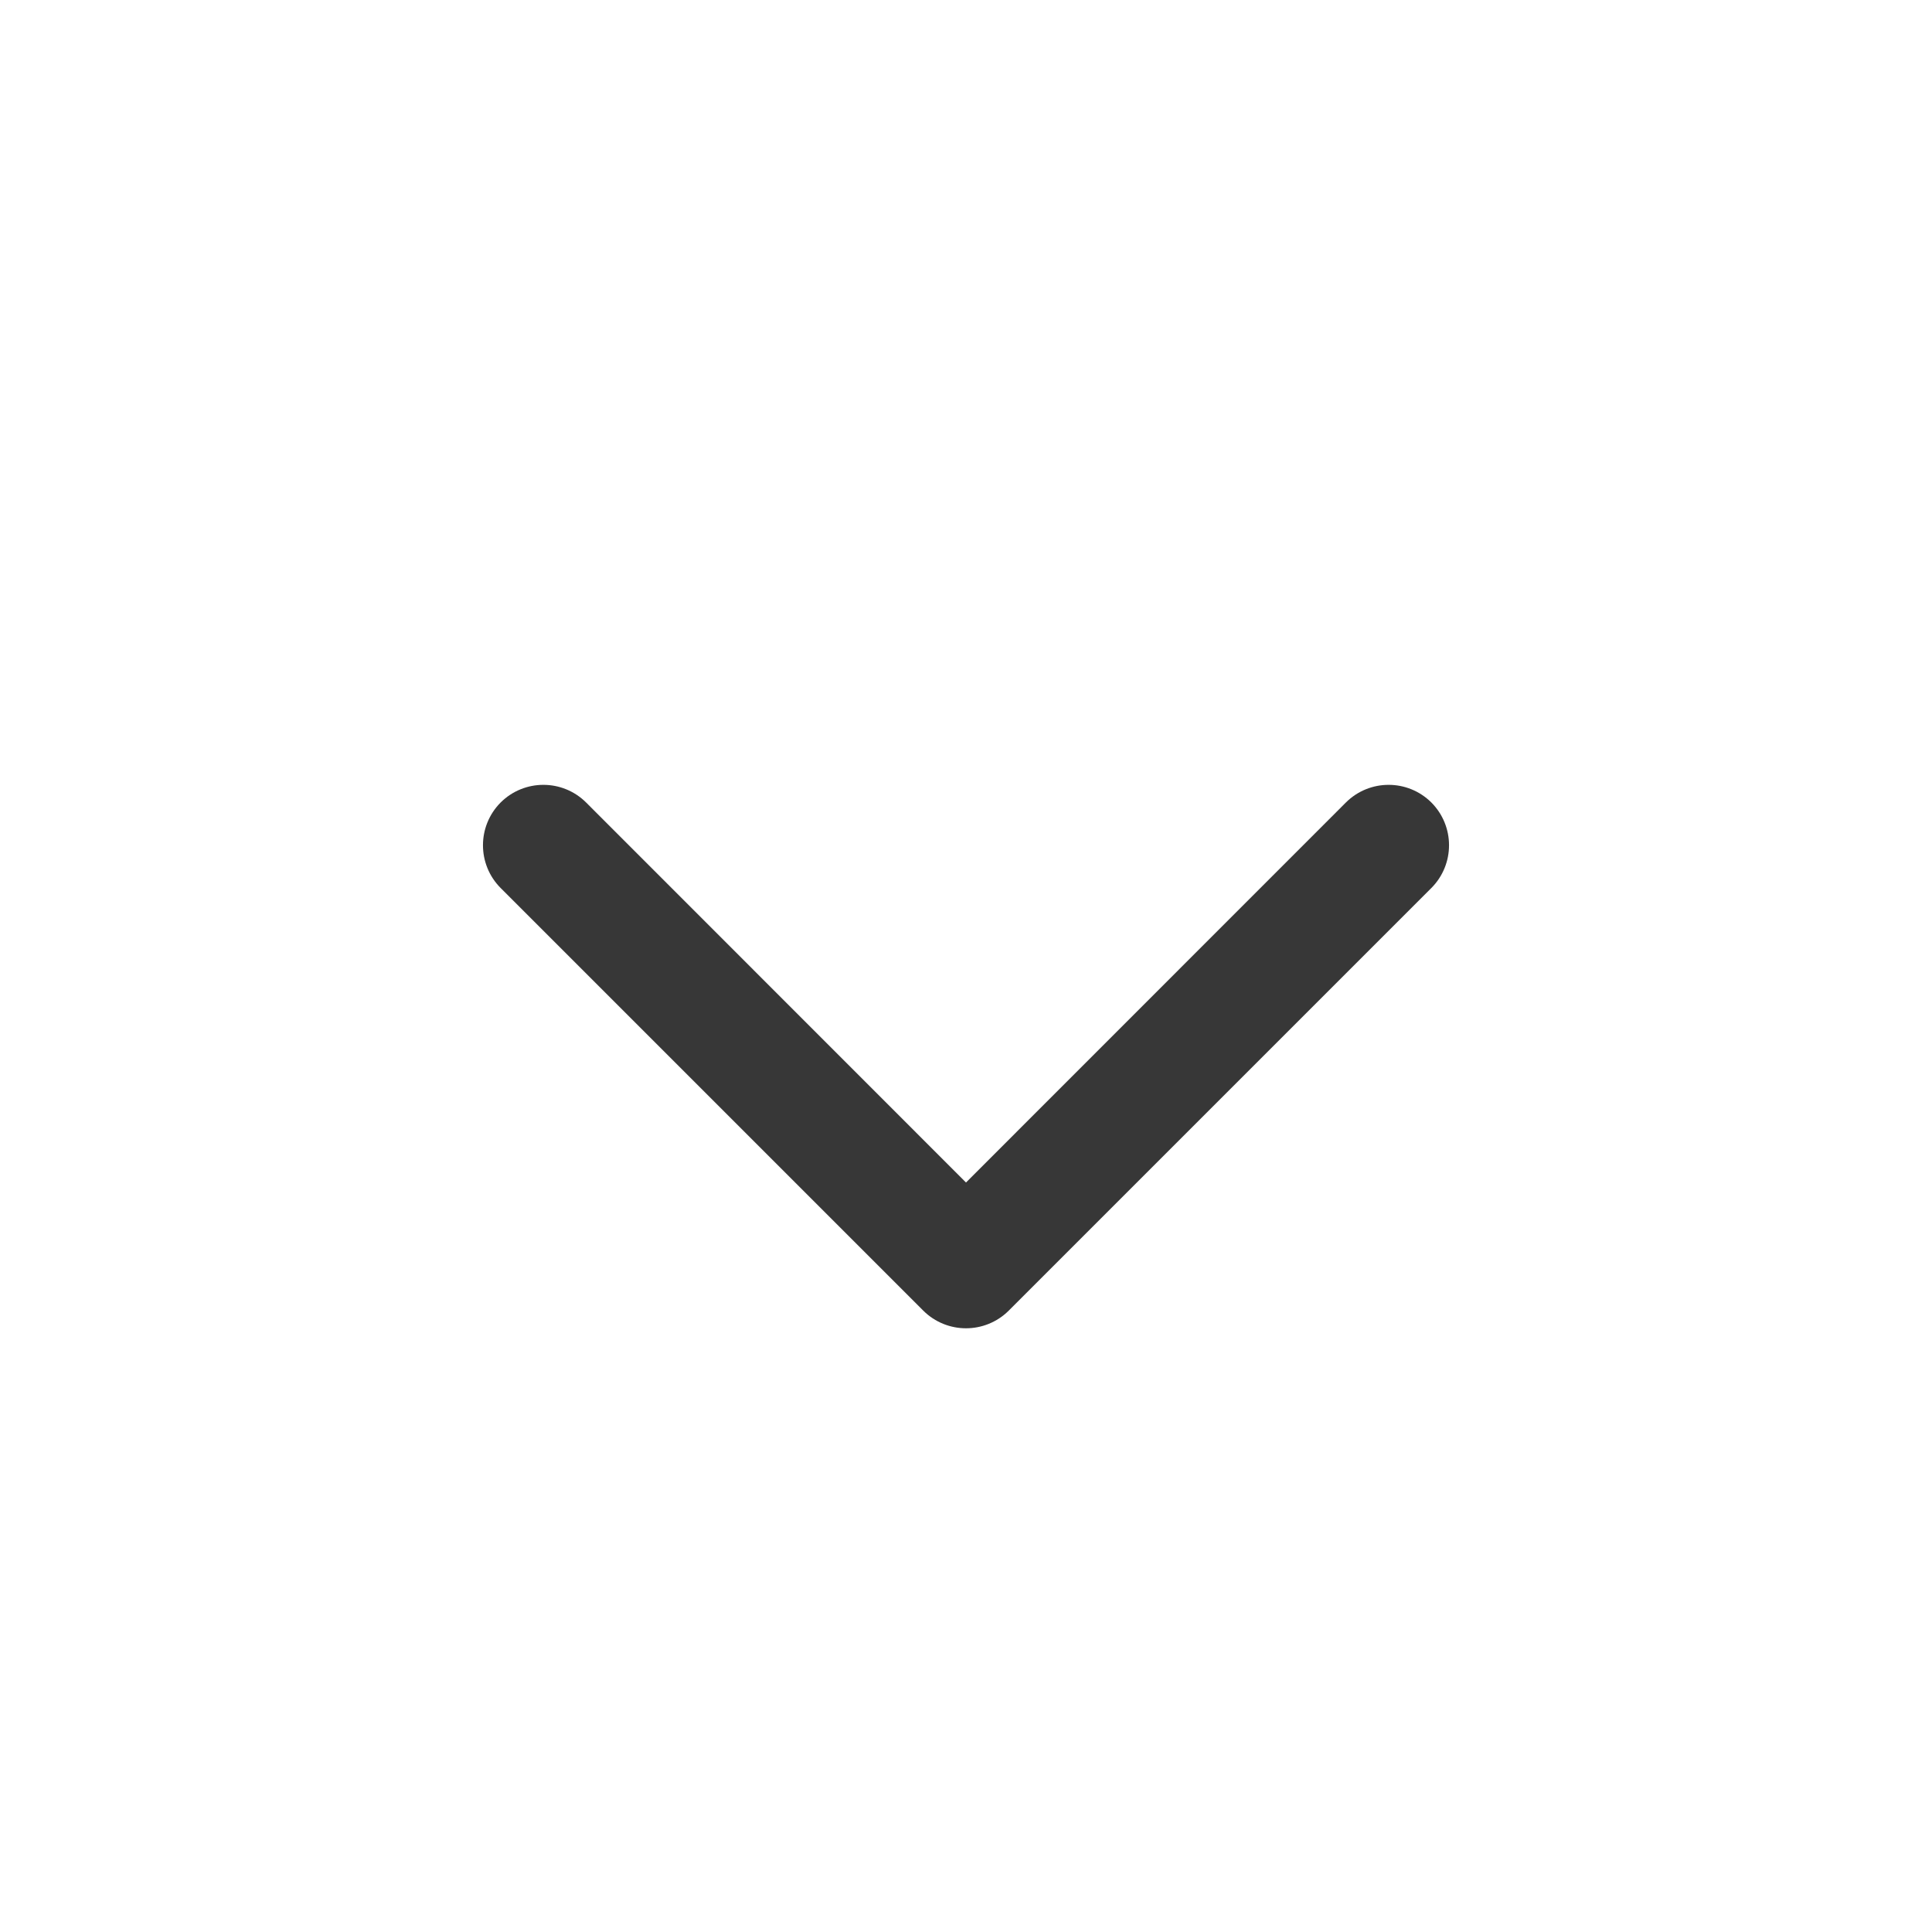
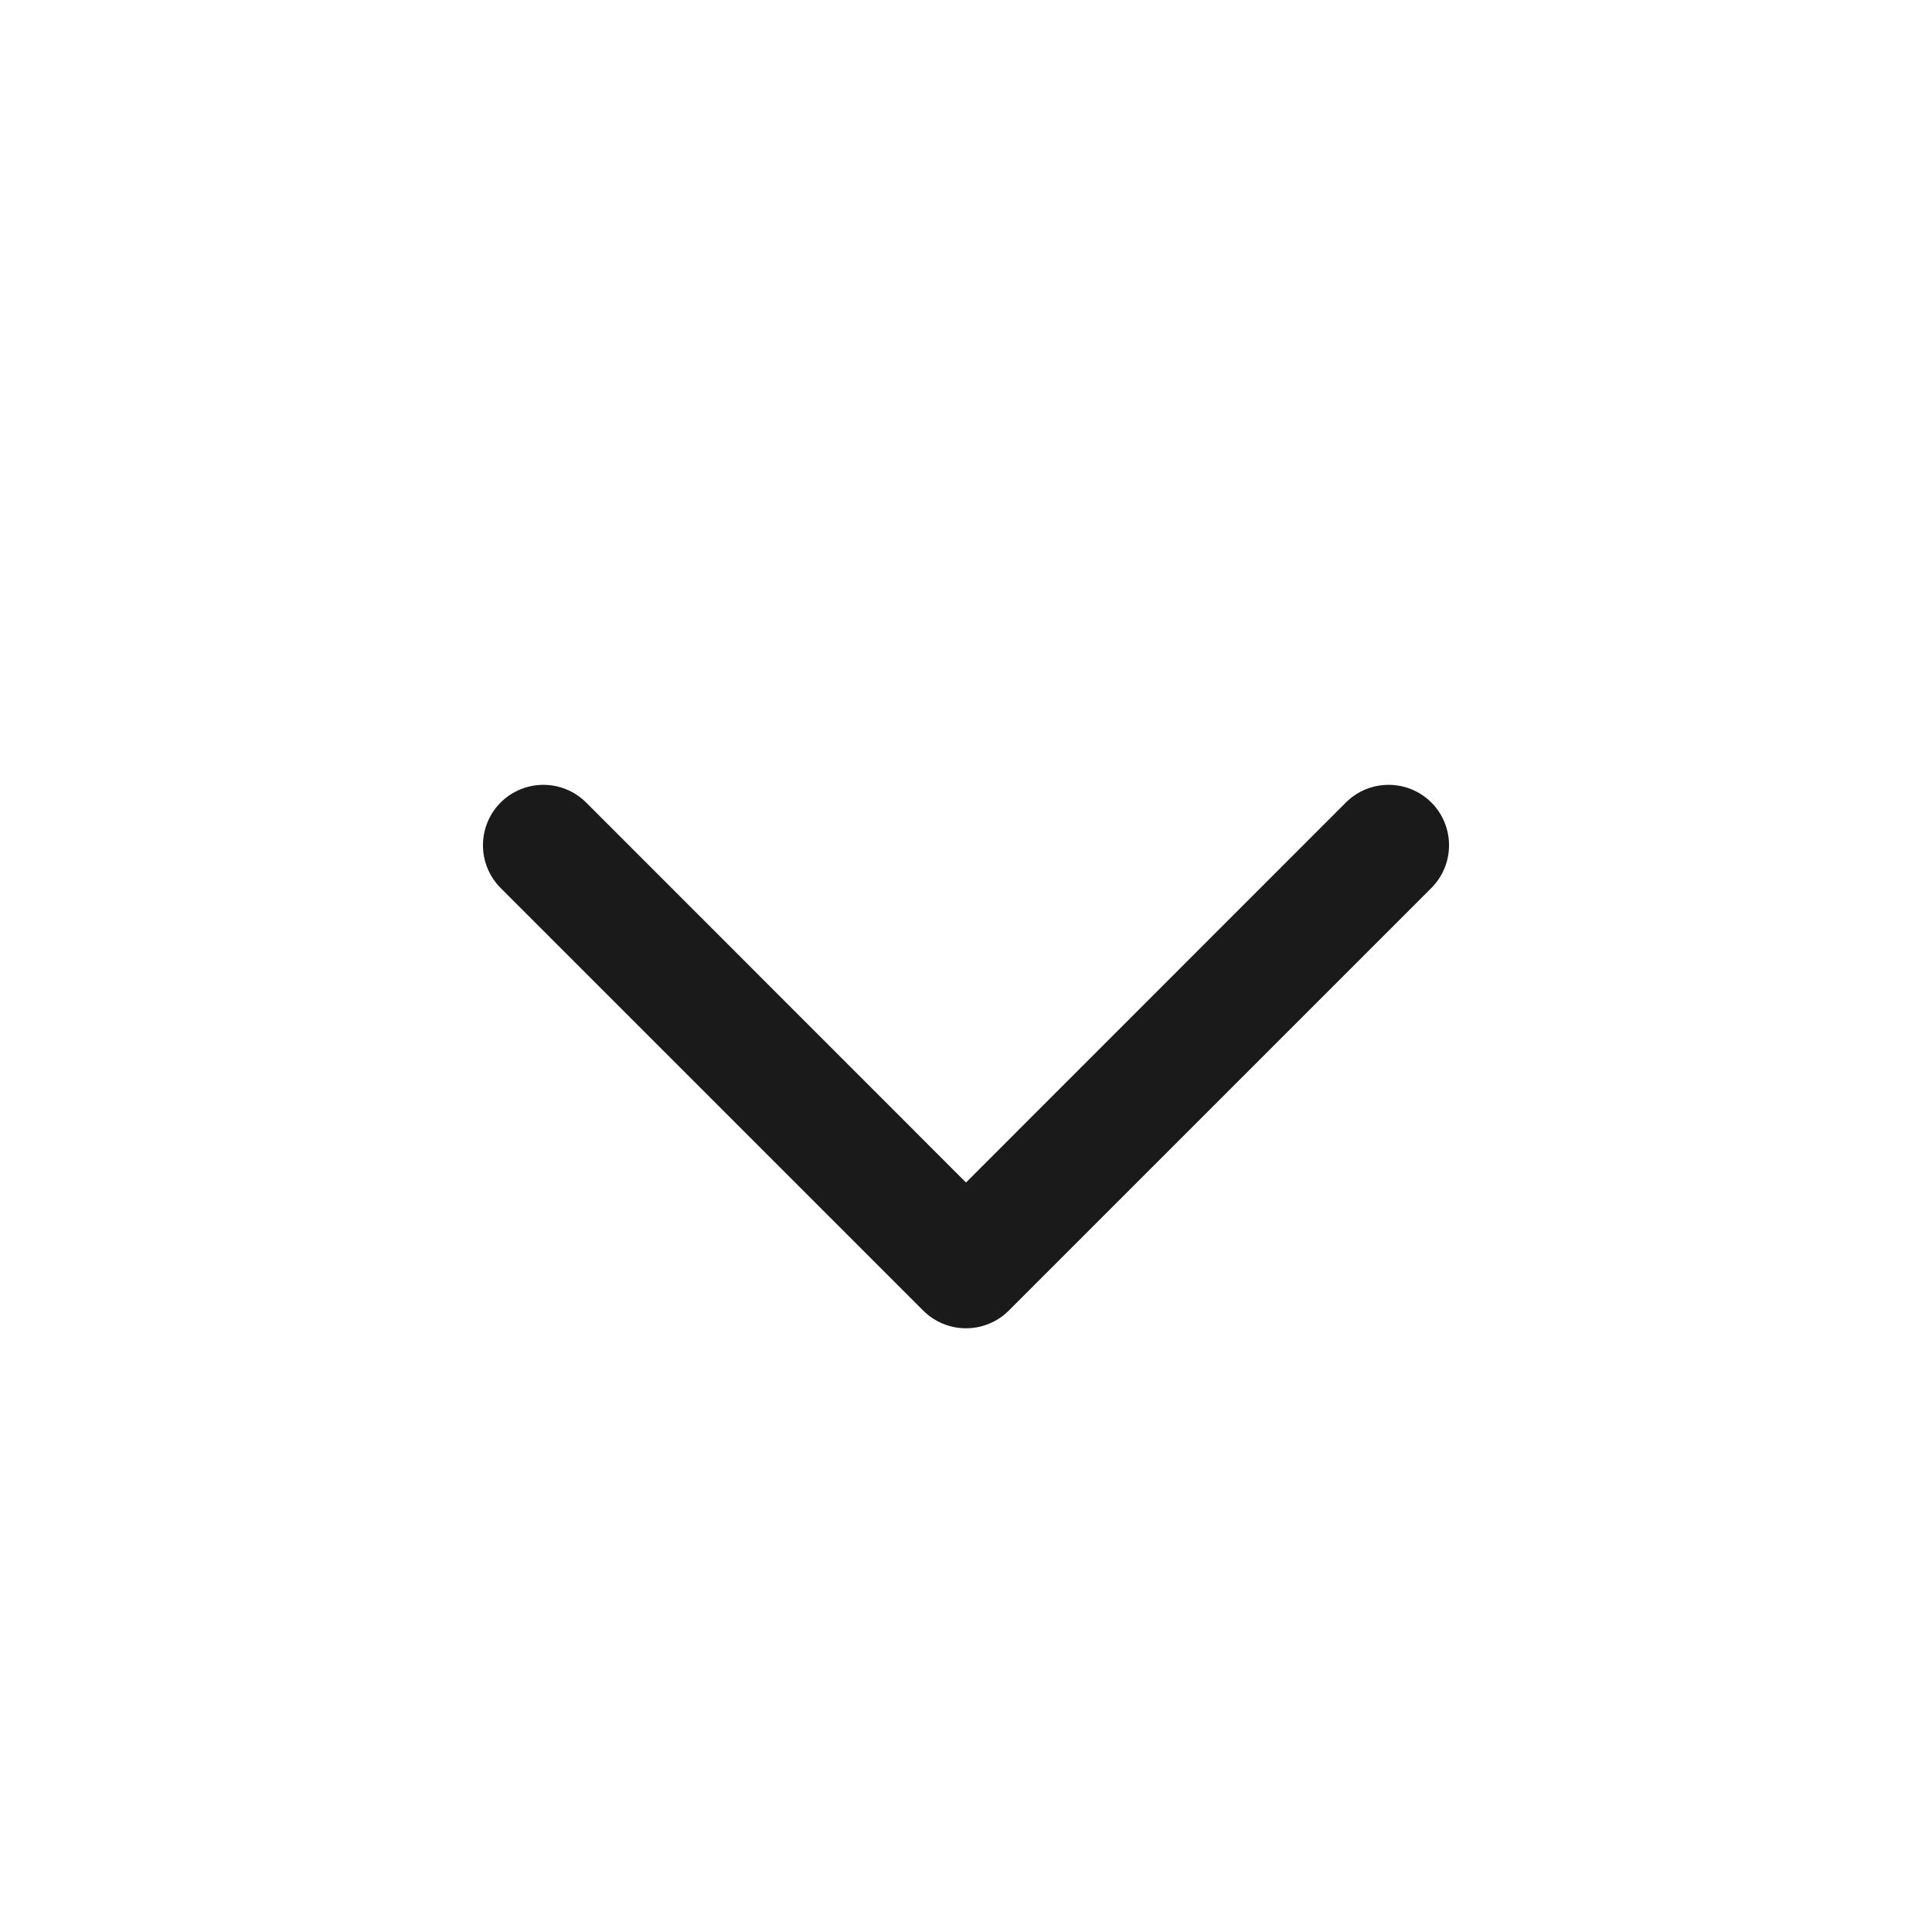
<svg xmlns="http://www.w3.org/2000/svg" width="16" height="16" viewBox="0 0 16 16" fill="none">
-   <path transform="translate(2 2)" d="M2.146 4.646C2.342 4.451 2.658 4.451 2.854 4.646L6 7.793L9.146 4.646C9.342 4.451 9.658 4.451 9.854 4.646C10.049 4.842 10.049 5.158 9.854 5.354L6.354 8.854C6.158 9.049 5.842 9.049 5.646 8.854L2.146 5.354C1.951 5.158 1.951 4.842 2.146 4.646Z" fill="#141414" fill-opacity="0.851" />
+   <path transform="translate(2 2)" d="M2.146 4.646C2.342 4.451 2.658 4.451 2.854 4.646L6 7.793L9.146 4.646C9.342 4.451 9.658 4.451 9.854 4.646C10.049 4.842 10.049 5.158 9.854 5.354L6.354 8.854C6.158 9.049 5.842 9.049 5.646 8.854L2.146 5.354C1.951 5.158 1.951 4.842 2.146 4.646Z" fill="#1A1A1A" />
</svg>
